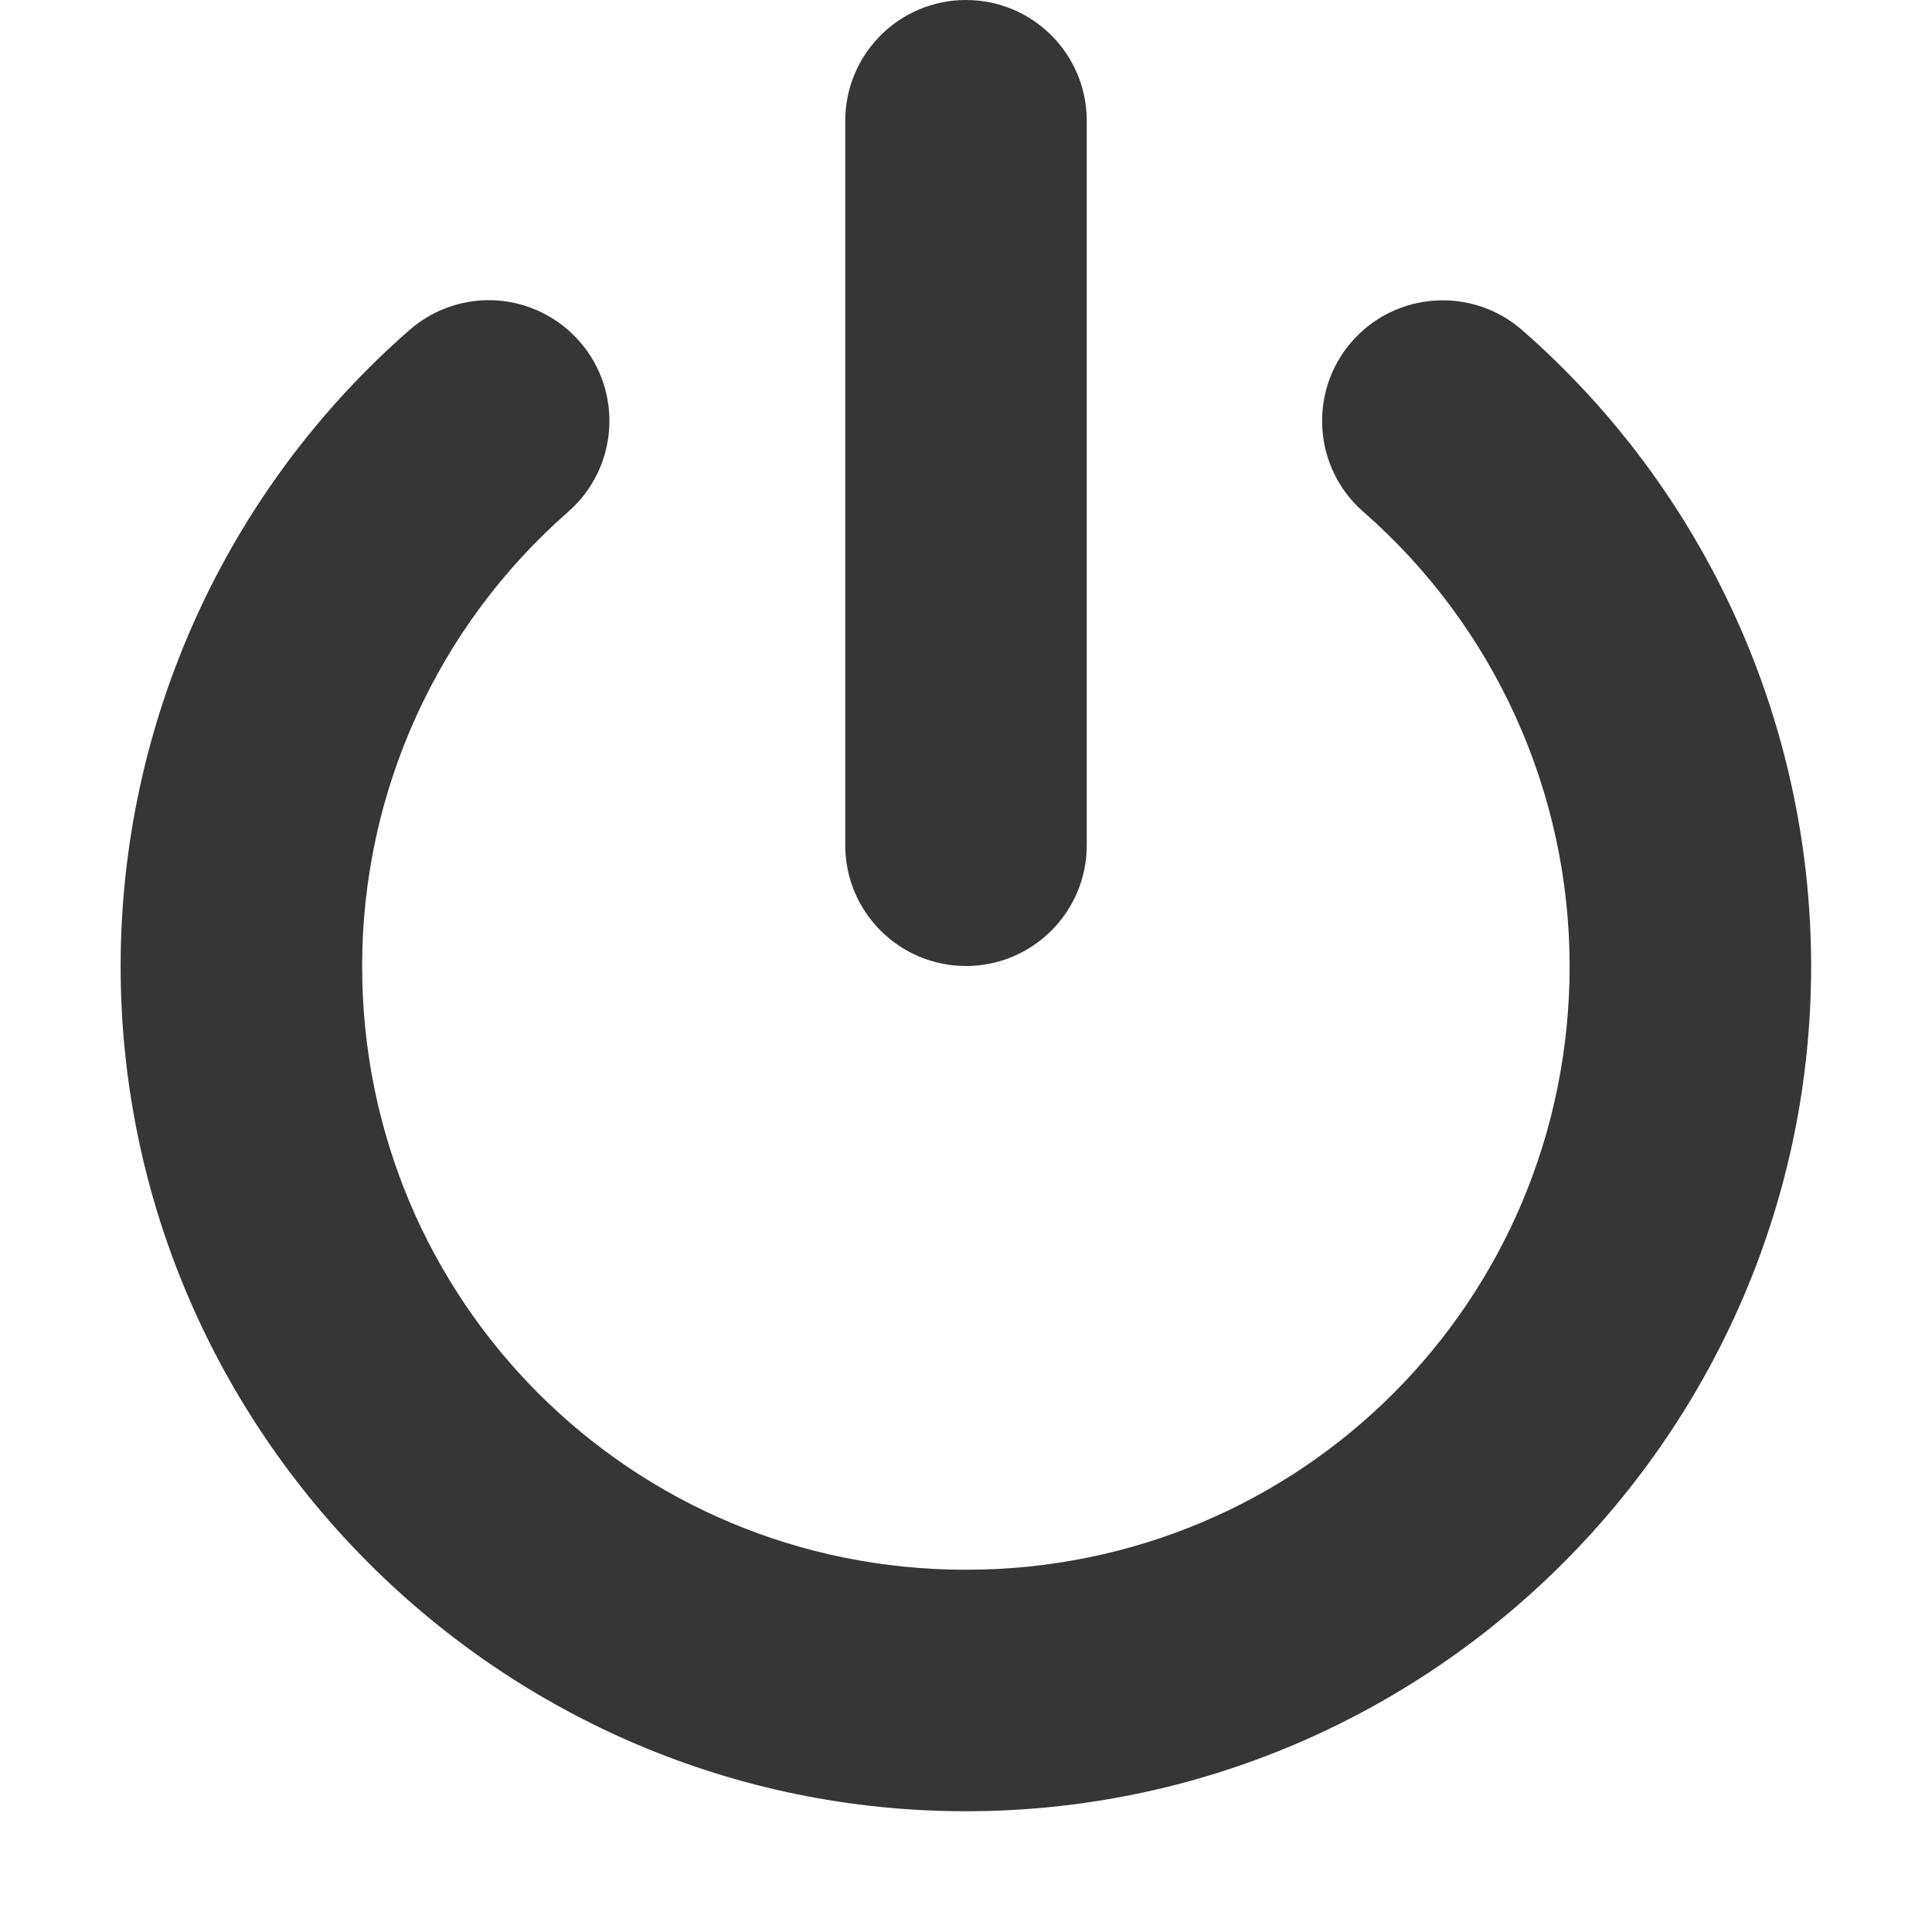
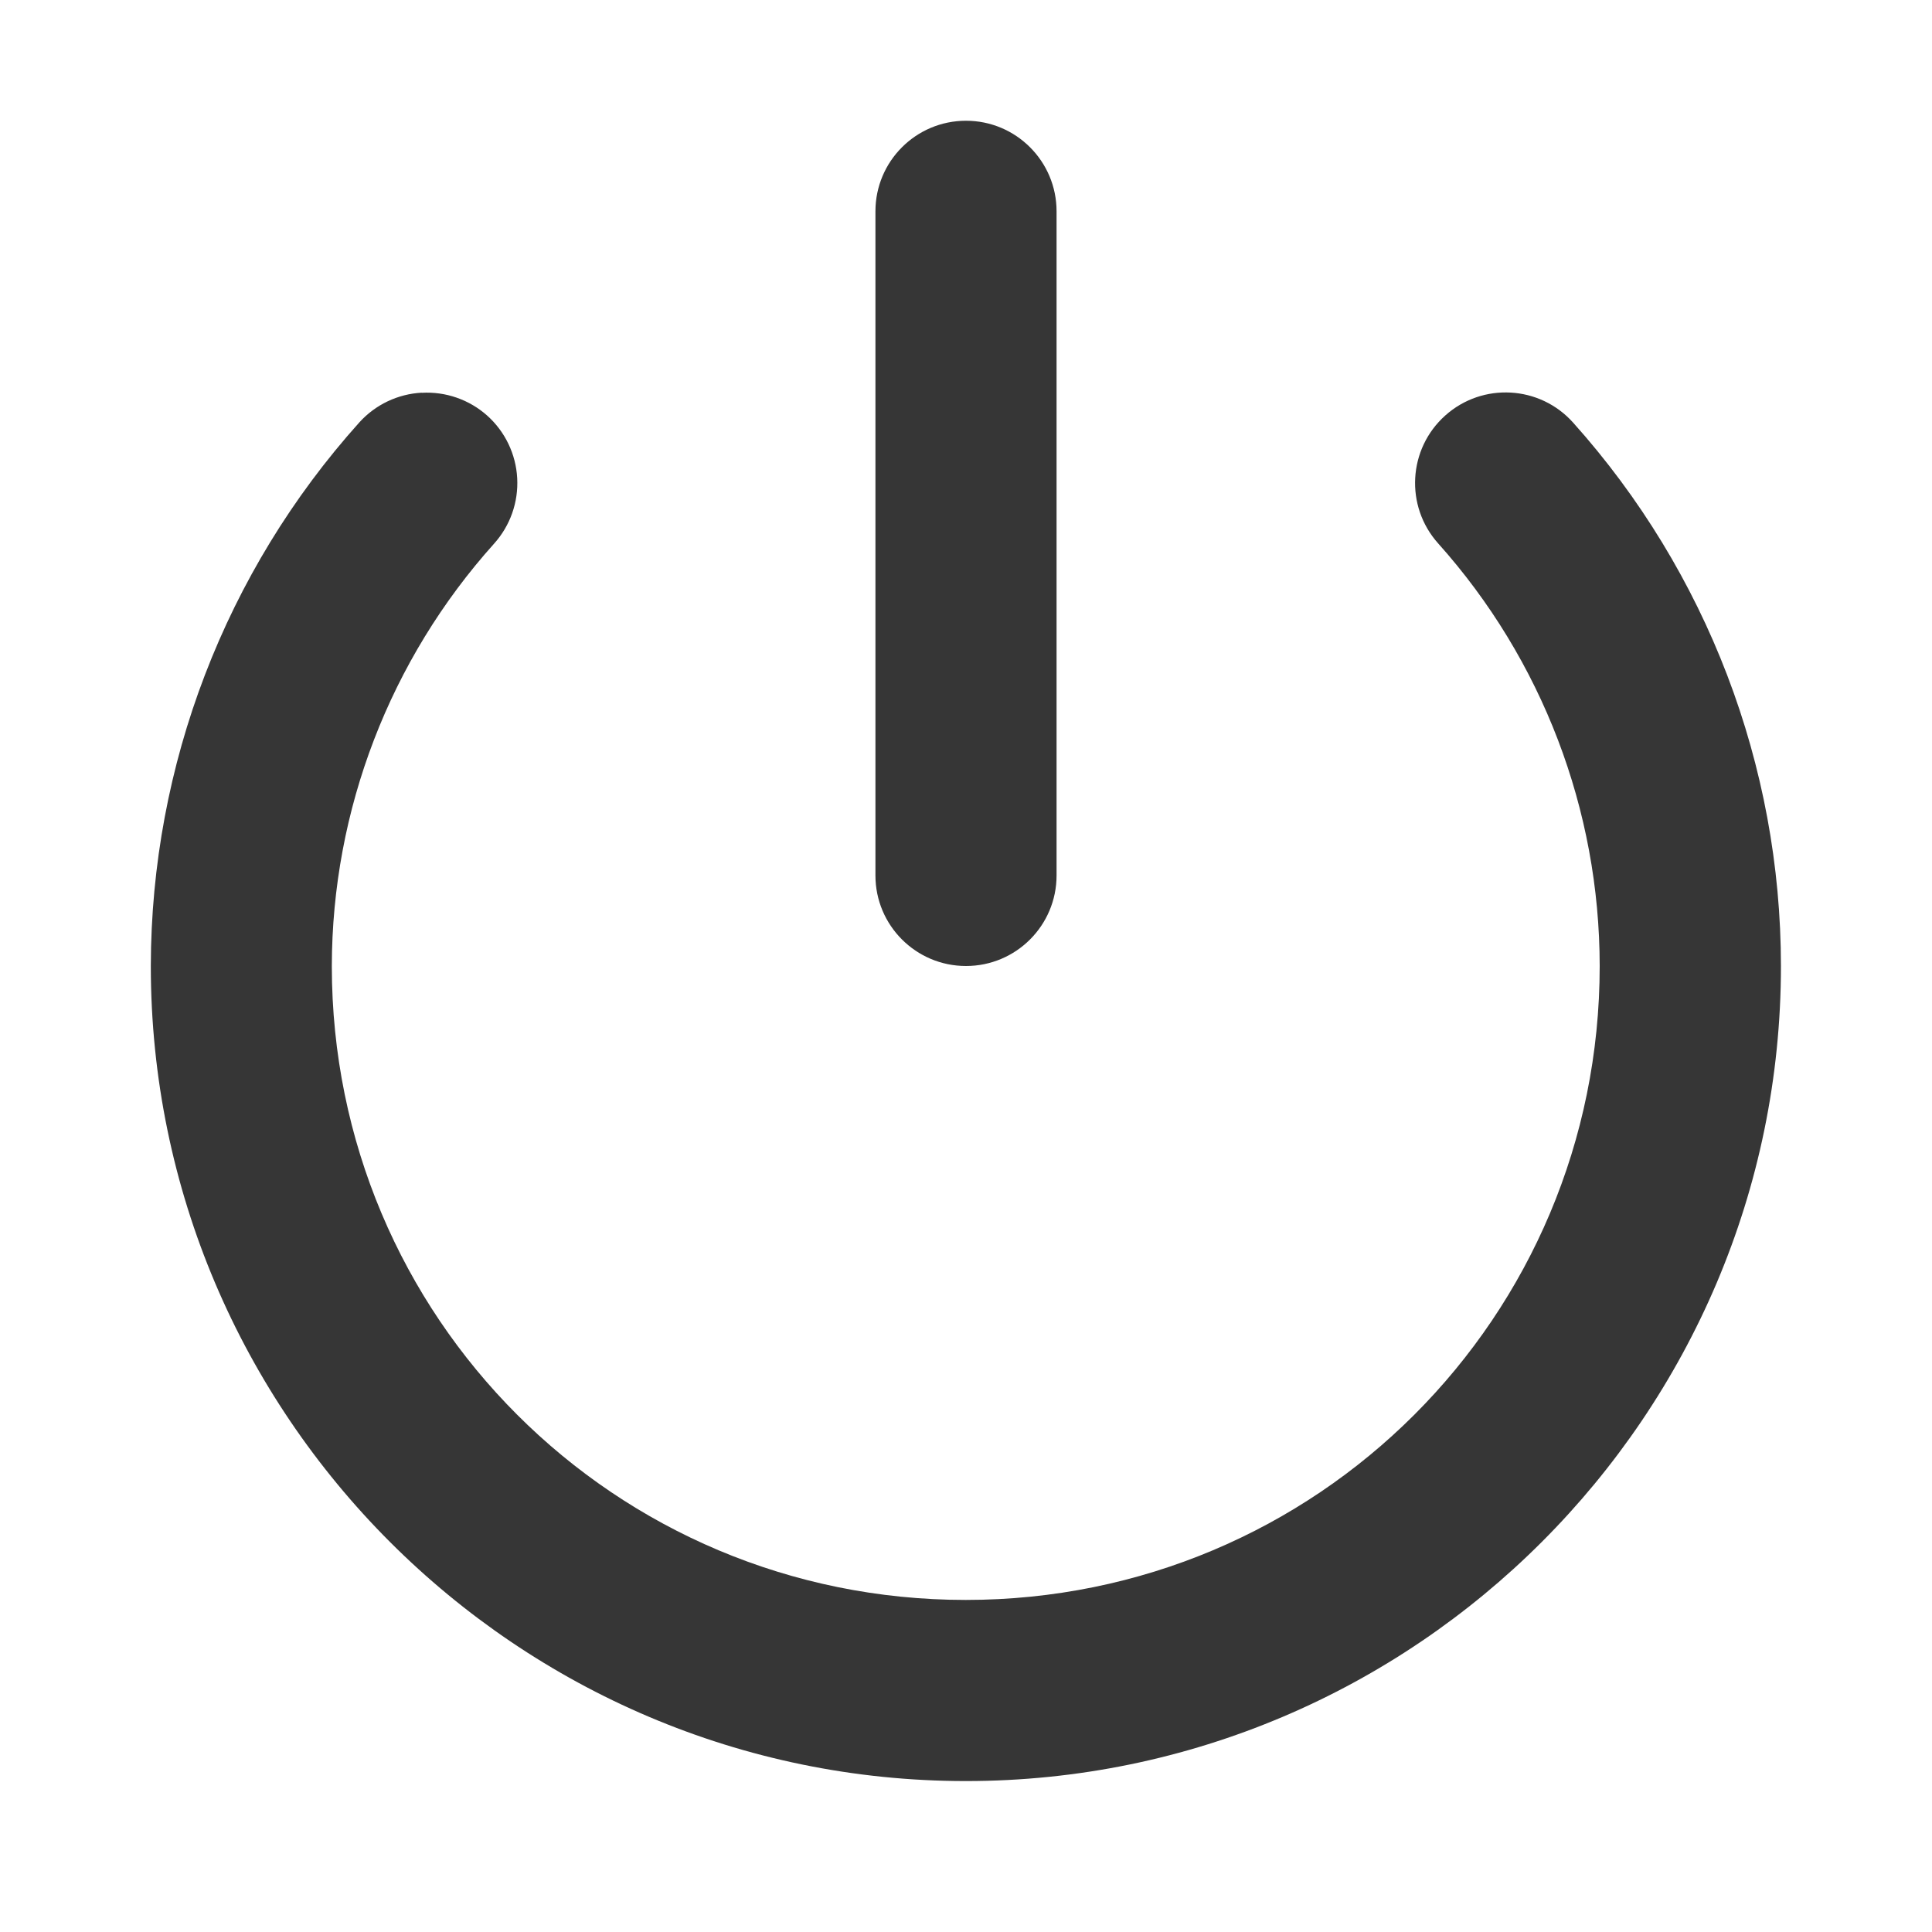
<svg xmlns="http://www.w3.org/2000/svg" width="16" height="16" version="1.1">
-   <rect x="7" width="2" height="8" rx="1" ry="1" fill="#363636" style="paint-order:stroke fill markers" />
-   <path d="m4.115 2.488a1 1 0 0 0-0.725 0.246c-1.518 1.328-2.39 3.248-2.391 5.266 0 3.854 3.146 7 7 7 3.854 0 7-3.146 7-7-0.001-2.018-0.874-3.938-2.393-5.266a1 1 0 0 0-1.41 0.094 1 1 0 0 0 0.094 1.41c1.086 0.949 1.708 2.32 1.709 3.762 0 2.773-2.227 5-5 5-2.773 0-5-2.227-5-5 3.994e-4 -1.442 0.622-2.812 1.707-3.762a1 1 0 0 0 0.094-1.41 1 1 0 0 0-0.686-0.34z" color="#000000" fill="#363636" stroke-linecap="round" stroke-linejoin="round" style="-inkscape-stroke:none;paint-order:fill markers stroke" />
+   <rect x="7.25" y="1" width="1.5" height="7" rx=".75" ry=".75" fill="#363636" stroke-width=".81" style="paint-order:stroke fill markers" />
+   <path d="m3.494 3.252a0.75 0.75 0 0 0-0.518 0.246c-1.11 1.236-1.724 2.839-1.727 4.5a0.75 0.75 0 0 0 0 0.002c0 3.719 3.031 6.75 6.75 6.75 3.719 0 6.75-3.031 6.75-6.75-4.43e-4 -1.66-0.613-3.263-1.721-4.5a0.75 0.75 0 0 0-1.059-0.059 0.75 0.75 0 0 0-0.059 1.059c0.862 0.963 1.337 2.208 1.338 3.5 0 2.908-2.342 5.25-5.25 5.25-2.908 0-5.249-2.341-5.25-5.248v-0.002c0.002-1.292 0.481-2.537 1.344-3.498a0.75 0.75 0 0 0-0.057-1.06 0.75 0.75 0 0 0-0.543-0.189z" color="#000000" fill="#363636" stroke-linecap="round" stroke-linejoin="round" style="-inkscape-stroke:none;paint-order:fill markers stroke" />
</svg>
